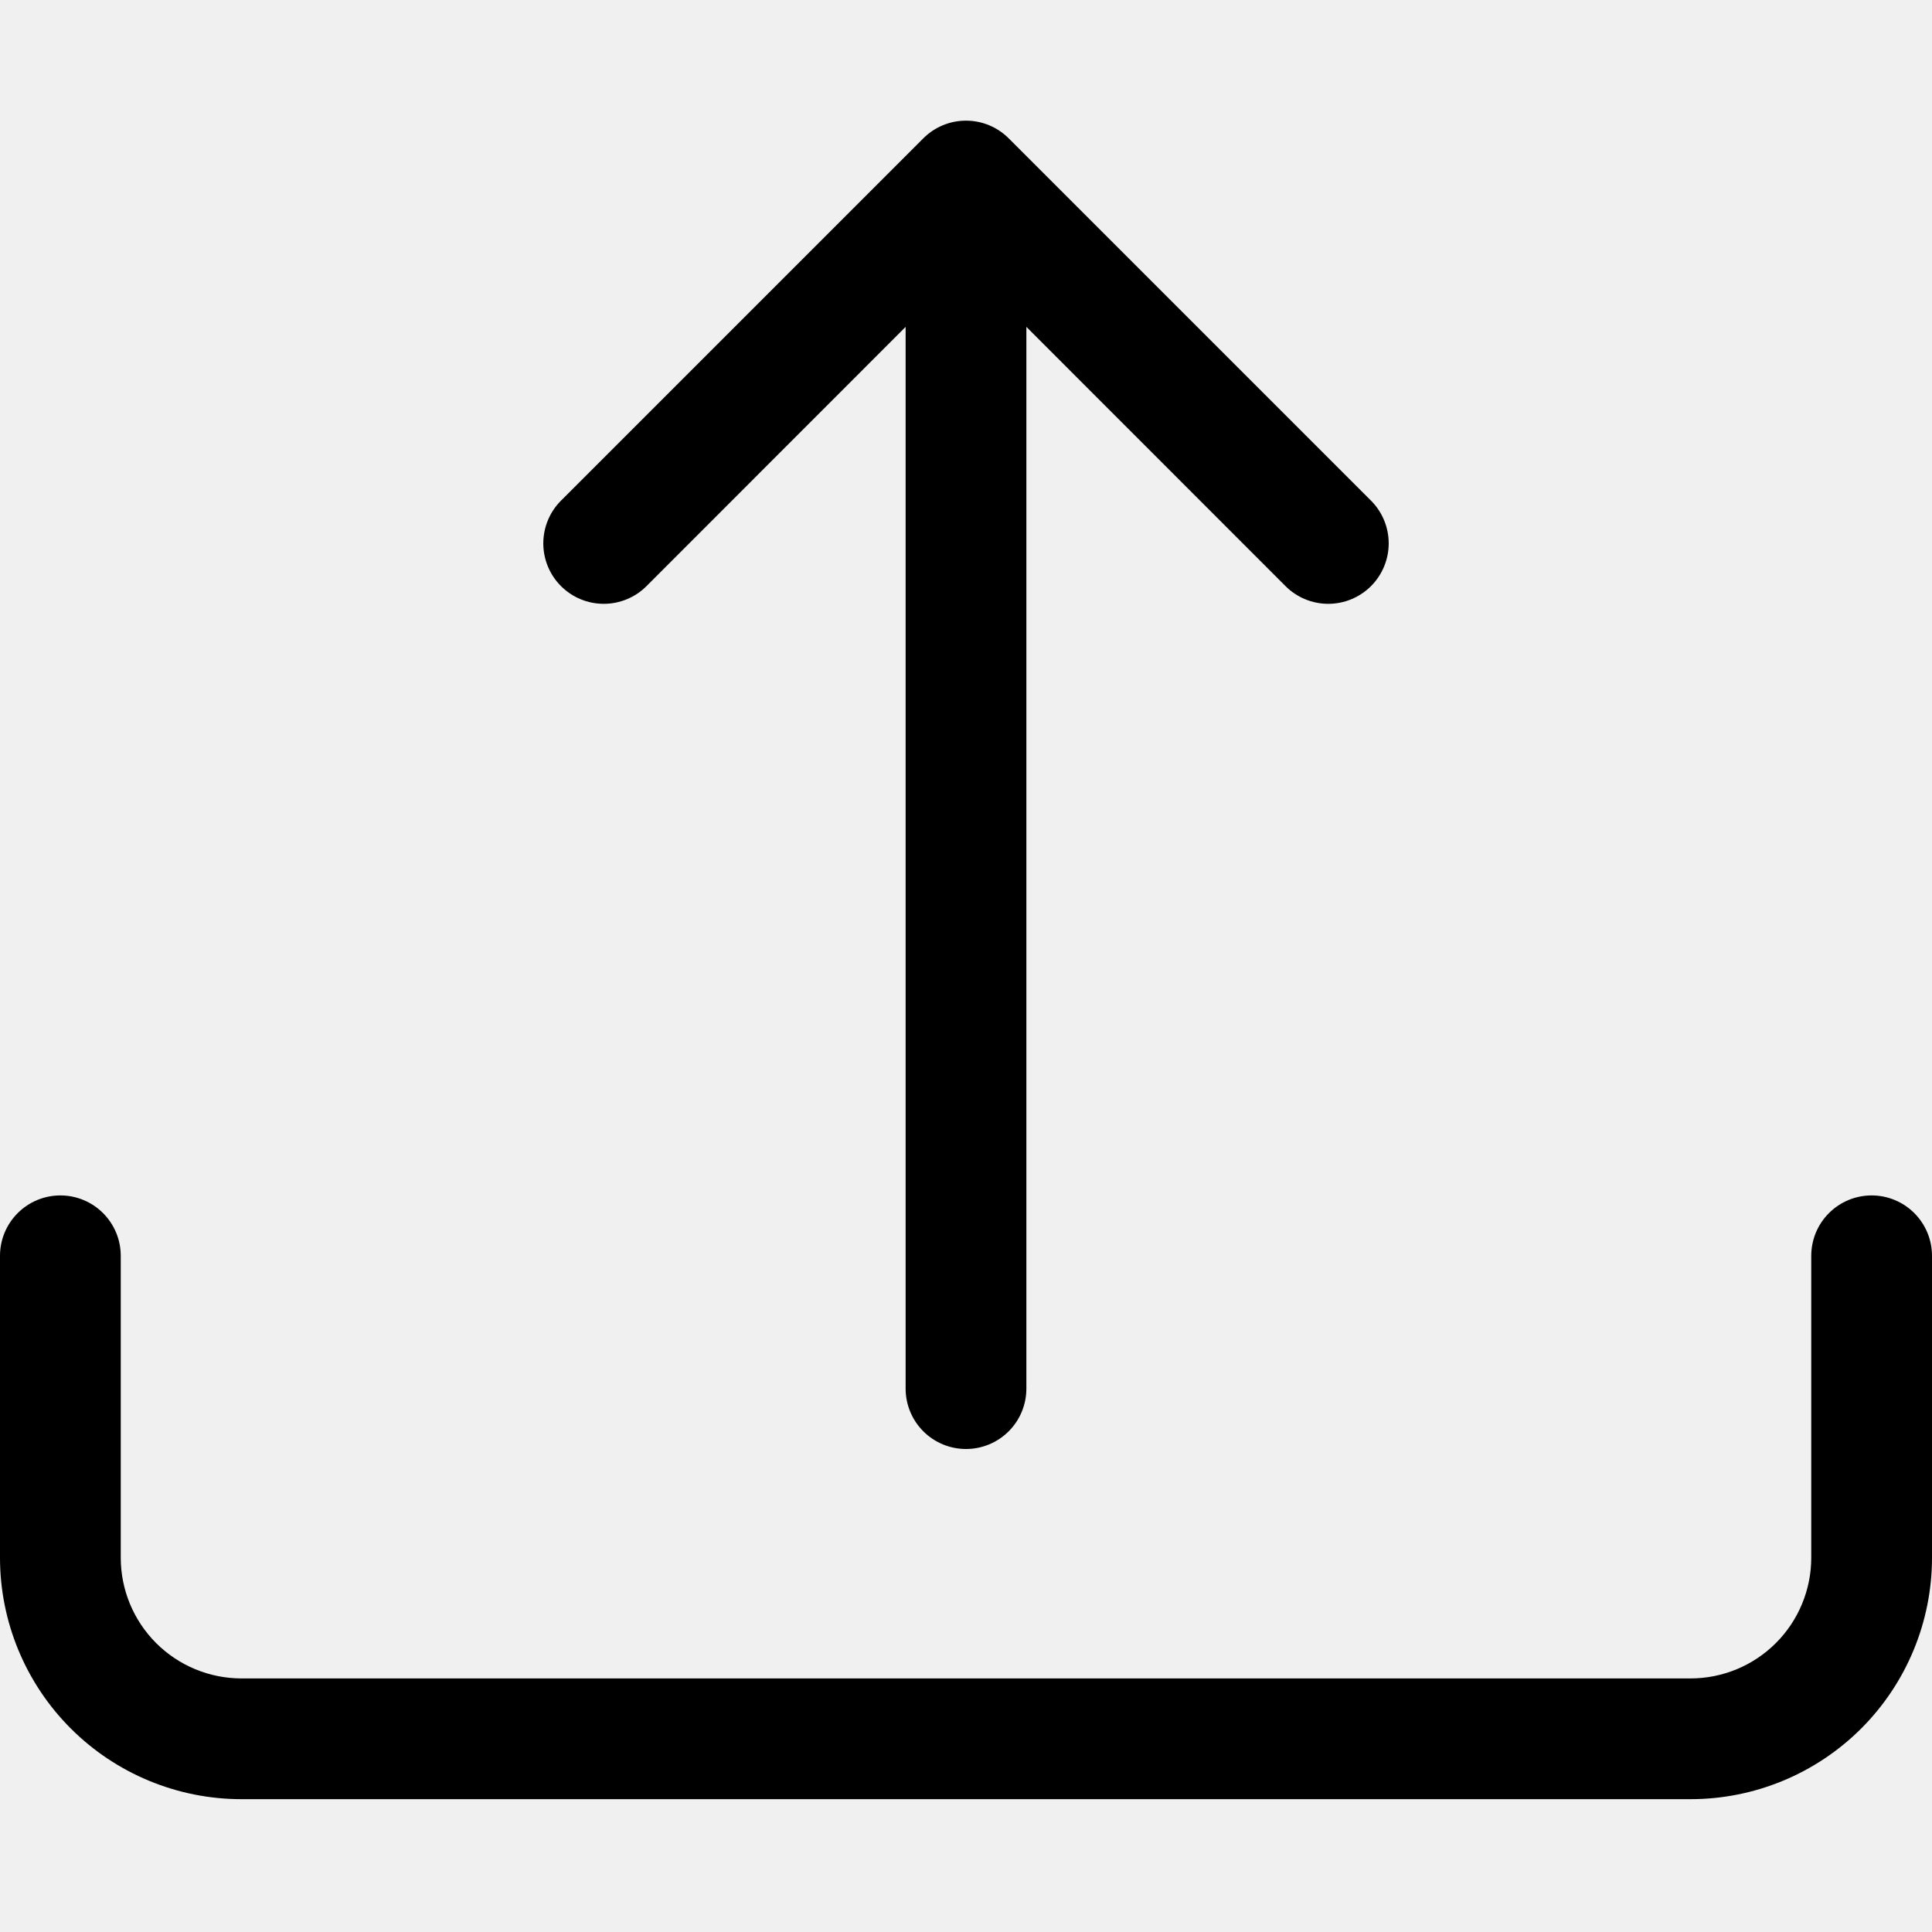
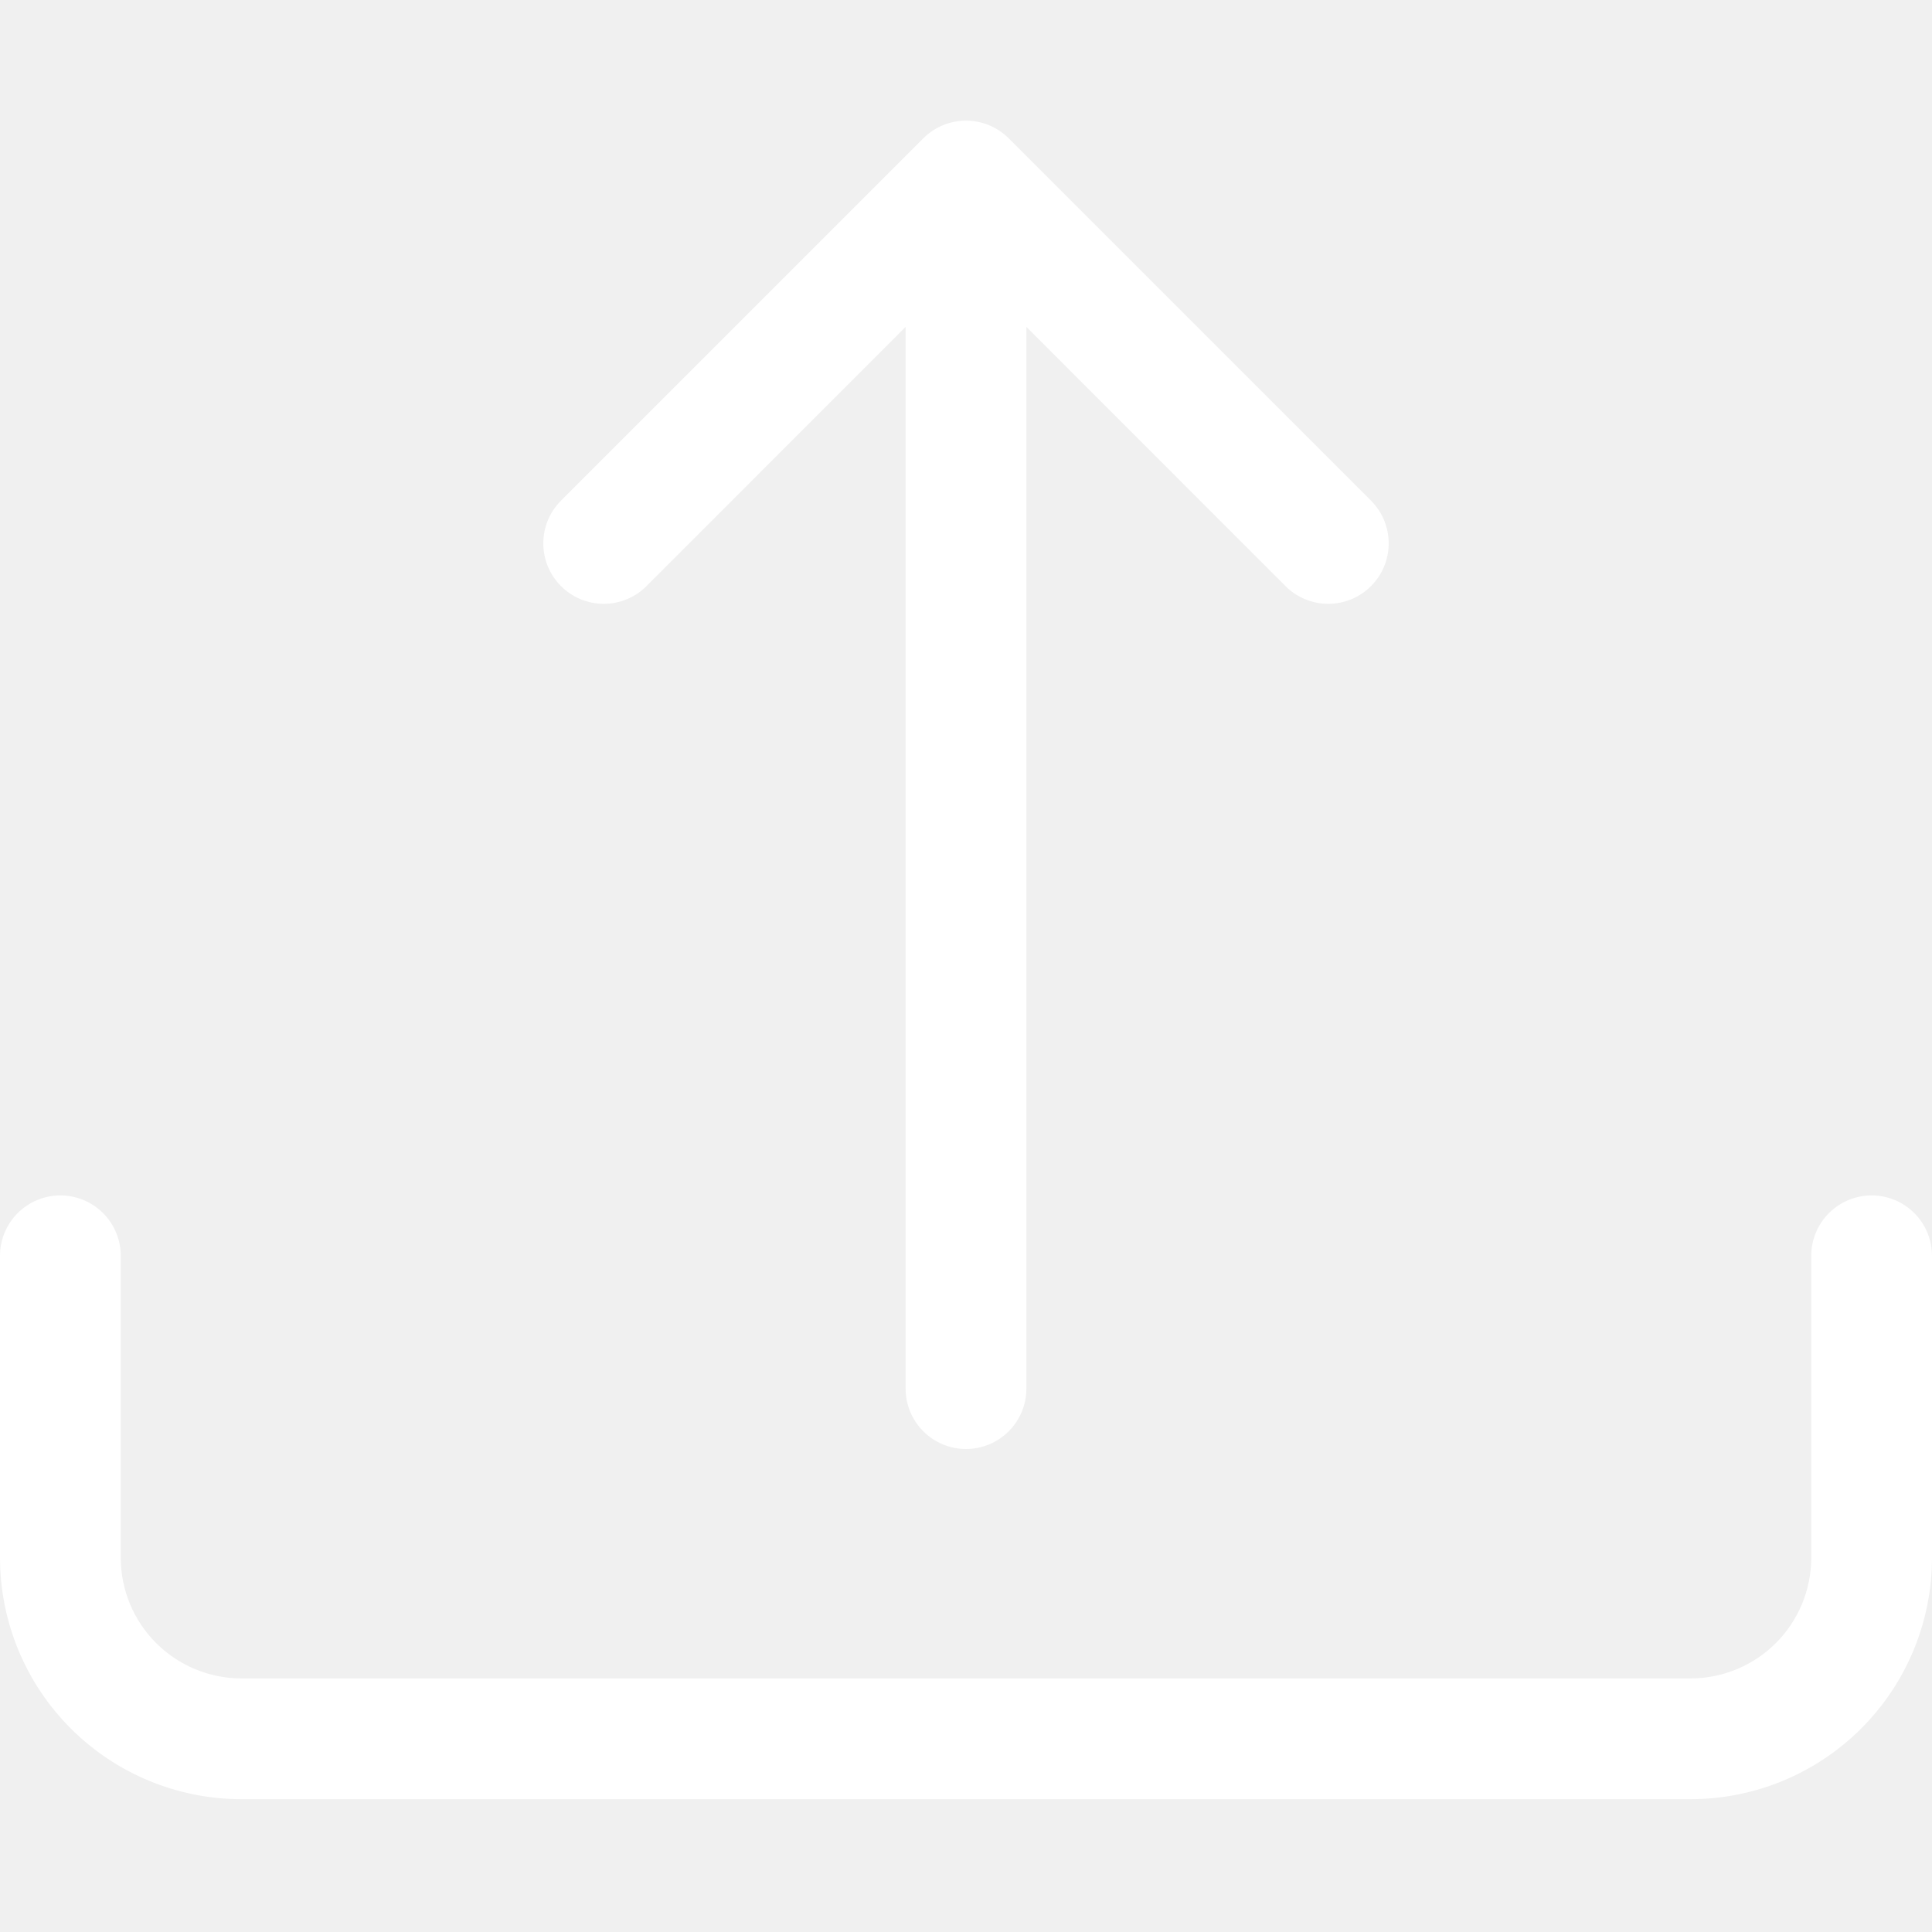
<svg xmlns="http://www.w3.org/2000/svg" width="128" height="128" viewBox="0 0 128 128" fill="none">
-   <path d="M4 79.2C5.061 79.2 6.078 79.621 6.828 80.372C7.579 81.122 8 82.139 8 83.2V103.2C8 105.322 8.843 107.357 10.343 108.857C11.843 110.357 13.878 111.2 16 111.2H112C114.122 111.2 116.157 110.357 117.657 108.857C119.157 107.357 120 105.322 120 103.2V83.2C120 82.139 120.421 81.122 121.172 80.372C121.922 79.621 122.939 79.2 124 79.2C125.061 79.2 126.078 79.621 126.828 80.372C127.579 81.122 128 82.139 128 83.2V103.2C128 107.443 126.314 111.513 123.314 114.514C120.313 117.514 116.243 119.2 112 119.2H16C11.757 119.2 7.687 117.514 4.686 114.514C1.686 111.513 0 107.443 0 103.2V83.2C0 82.139 0.421 81.122 1.172 80.372C1.922 79.621 2.939 79.2 4 79.2Z" fill="black" />
-   <path d="M61.168 9.168C61.539 8.796 61.981 8.5 62.467 8.298C62.953 8.097 63.474 7.993 64 7.993C64.526 7.993 65.047 8.097 65.533 8.298C66.019 8.5 66.46 8.796 66.832 9.168L90.832 33.168C91.583 33.919 92.005 34.938 92.005 36C92.005 37.062 91.583 38.081 90.832 38.832C90.081 39.583 89.062 40.005 88 40.005C86.938 40.005 85.919 39.583 85.168 38.832L68 21.656V92C68 93.061 67.579 94.078 66.828 94.828C66.078 95.579 65.061 96 64 96C62.939 96 61.922 95.579 61.172 94.828C60.421 94.078 60 93.061 60 92V21.656L42.832 38.832C42.46 39.204 42.019 39.499 41.533 39.7C41.047 39.901 40.526 40.005 40 40.005C39.474 40.005 38.953 39.901 38.467 39.7C37.981 39.499 37.54 39.204 37.168 38.832C36.796 38.46 36.501 38.019 36.3 37.533C36.099 37.047 35.995 36.526 35.995 36C35.995 35.474 36.099 34.953 36.3 34.467C36.501 33.981 36.796 33.54 37.168 33.168L61.168 9.168Z" fill="black" />
+   <path d="M4 79.2C5.061 79.2 6.078 79.621 6.828 80.372C7.579 81.122 8 82.139 8 83.2V103.2C8 105.322 8.843 107.357 10.343 108.857C11.843 110.357 13.878 111.2 16 111.2H112C114.122 111.2 116.157 110.357 117.657 108.857C119.157 107.357 120 105.322 120 103.2V83.2C120 82.139 120.421 81.122 121.172 80.372C121.922 79.621 122.939 79.2 124 79.2C125.061 79.2 126.078 79.621 126.828 80.372C127.579 81.122 128 82.139 128 83.2V103.2C128 107.443 126.314 111.513 123.314 114.514C120.313 117.514 116.243 119.2 112 119.2H16C11.757 119.2 7.687 117.514 4.686 114.514C1.686 111.513 0 107.443 0 103.2V83.2C0 82.139 0.421 81.122 1.172 80.372C1.922 79.621 2.939 79.2 4 79.2Z" fill="white" />
+   <path d="M61.168 9.168C61.539 8.796 61.981 8.5 62.467 8.298C62.953 8.097 63.474 7.993 64 7.993C64.526 7.993 65.047 8.097 65.533 8.298C66.019 8.5 66.46 8.796 66.832 9.168L90.832 33.168C91.583 33.919 92.005 34.938 92.005 36C92.005 37.062 91.583 38.081 90.832 38.832C90.081 39.583 89.062 40.005 88 40.005C86.938 40.005 85.919 39.583 85.168 38.832L68 21.656V92C68 93.061 67.579 94.078 66.828 94.828C66.078 95.579 65.061 96 64 96C62.939 96 61.922 95.579 61.172 94.828C60.421 94.078 60 93.061 60 92V21.656L42.832 38.832C42.46 39.204 42.019 39.499 41.533 39.7C41.047 39.901 40.526 40.005 40 40.005C39.474 40.005 38.953 39.901 38.467 39.7C37.981 39.499 37.54 39.204 37.168 38.832C36.796 38.46 36.501 38.019 36.3 37.533C36.099 37.047 35.995 36.526 35.995 36C35.995 35.474 36.099 34.953 36.3 34.467C36.501 33.981 36.796 33.54 37.168 33.168L61.168 9.168Z" fill="white" />
</svg>
